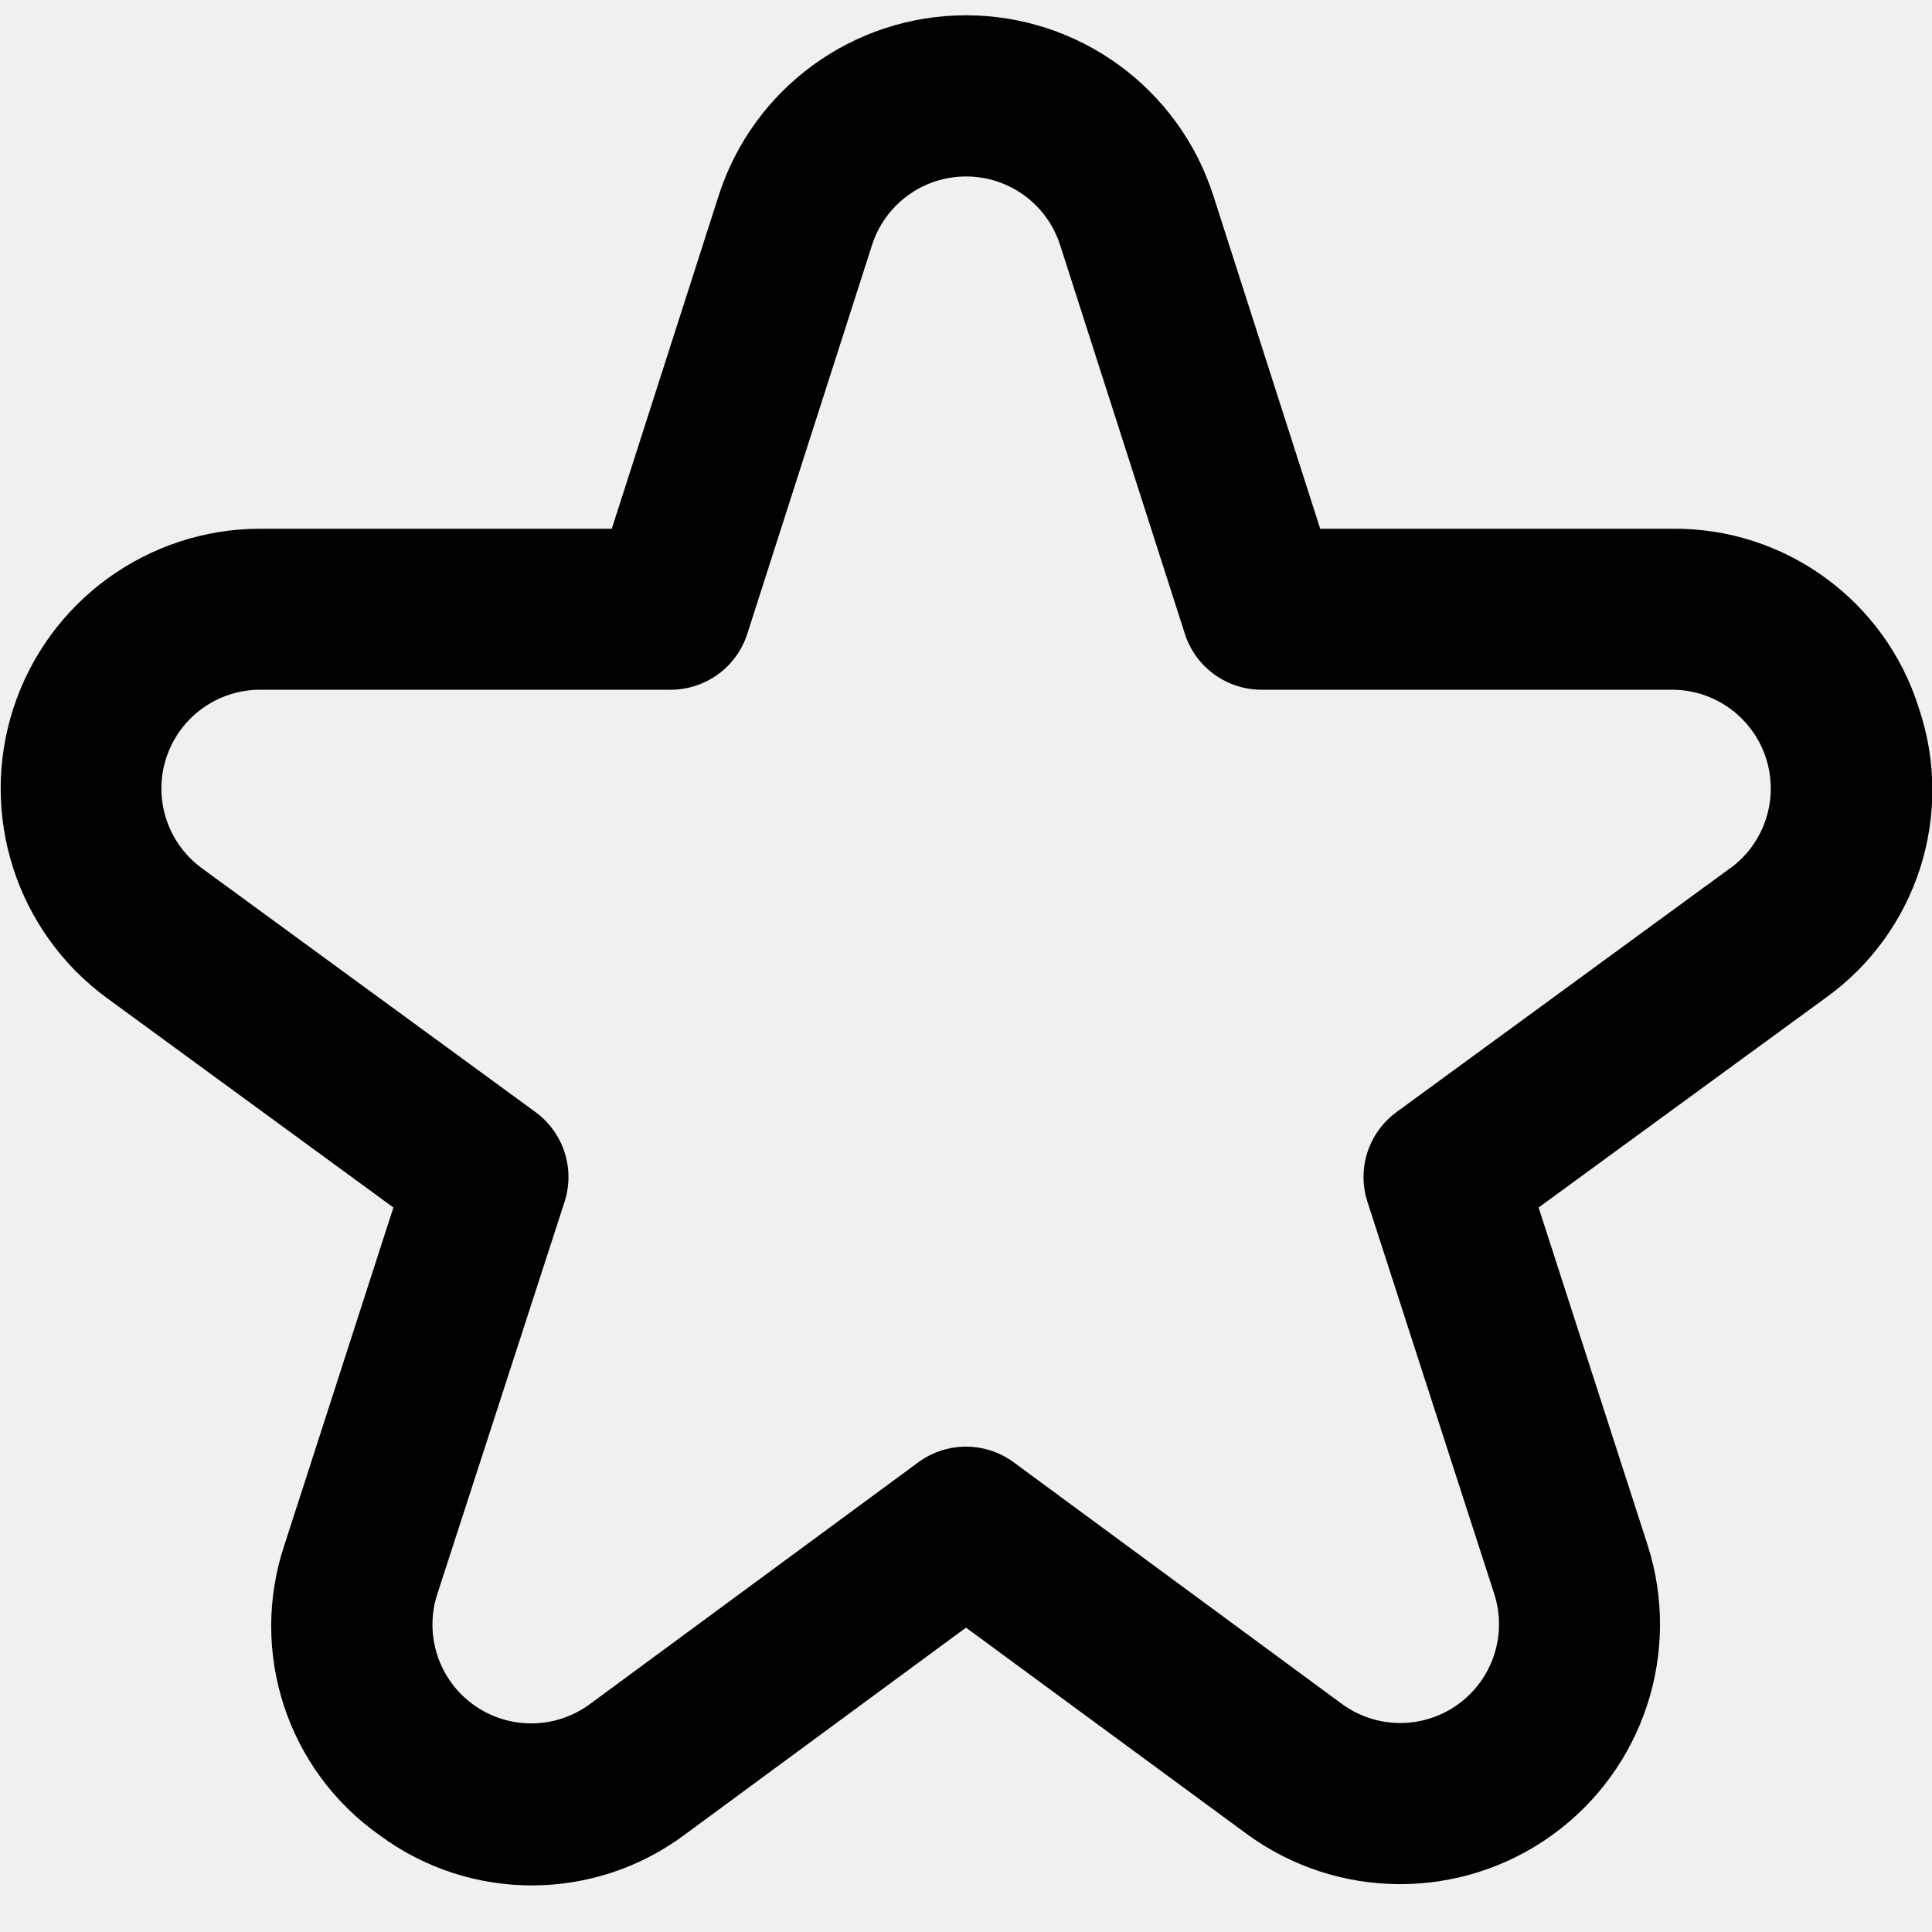
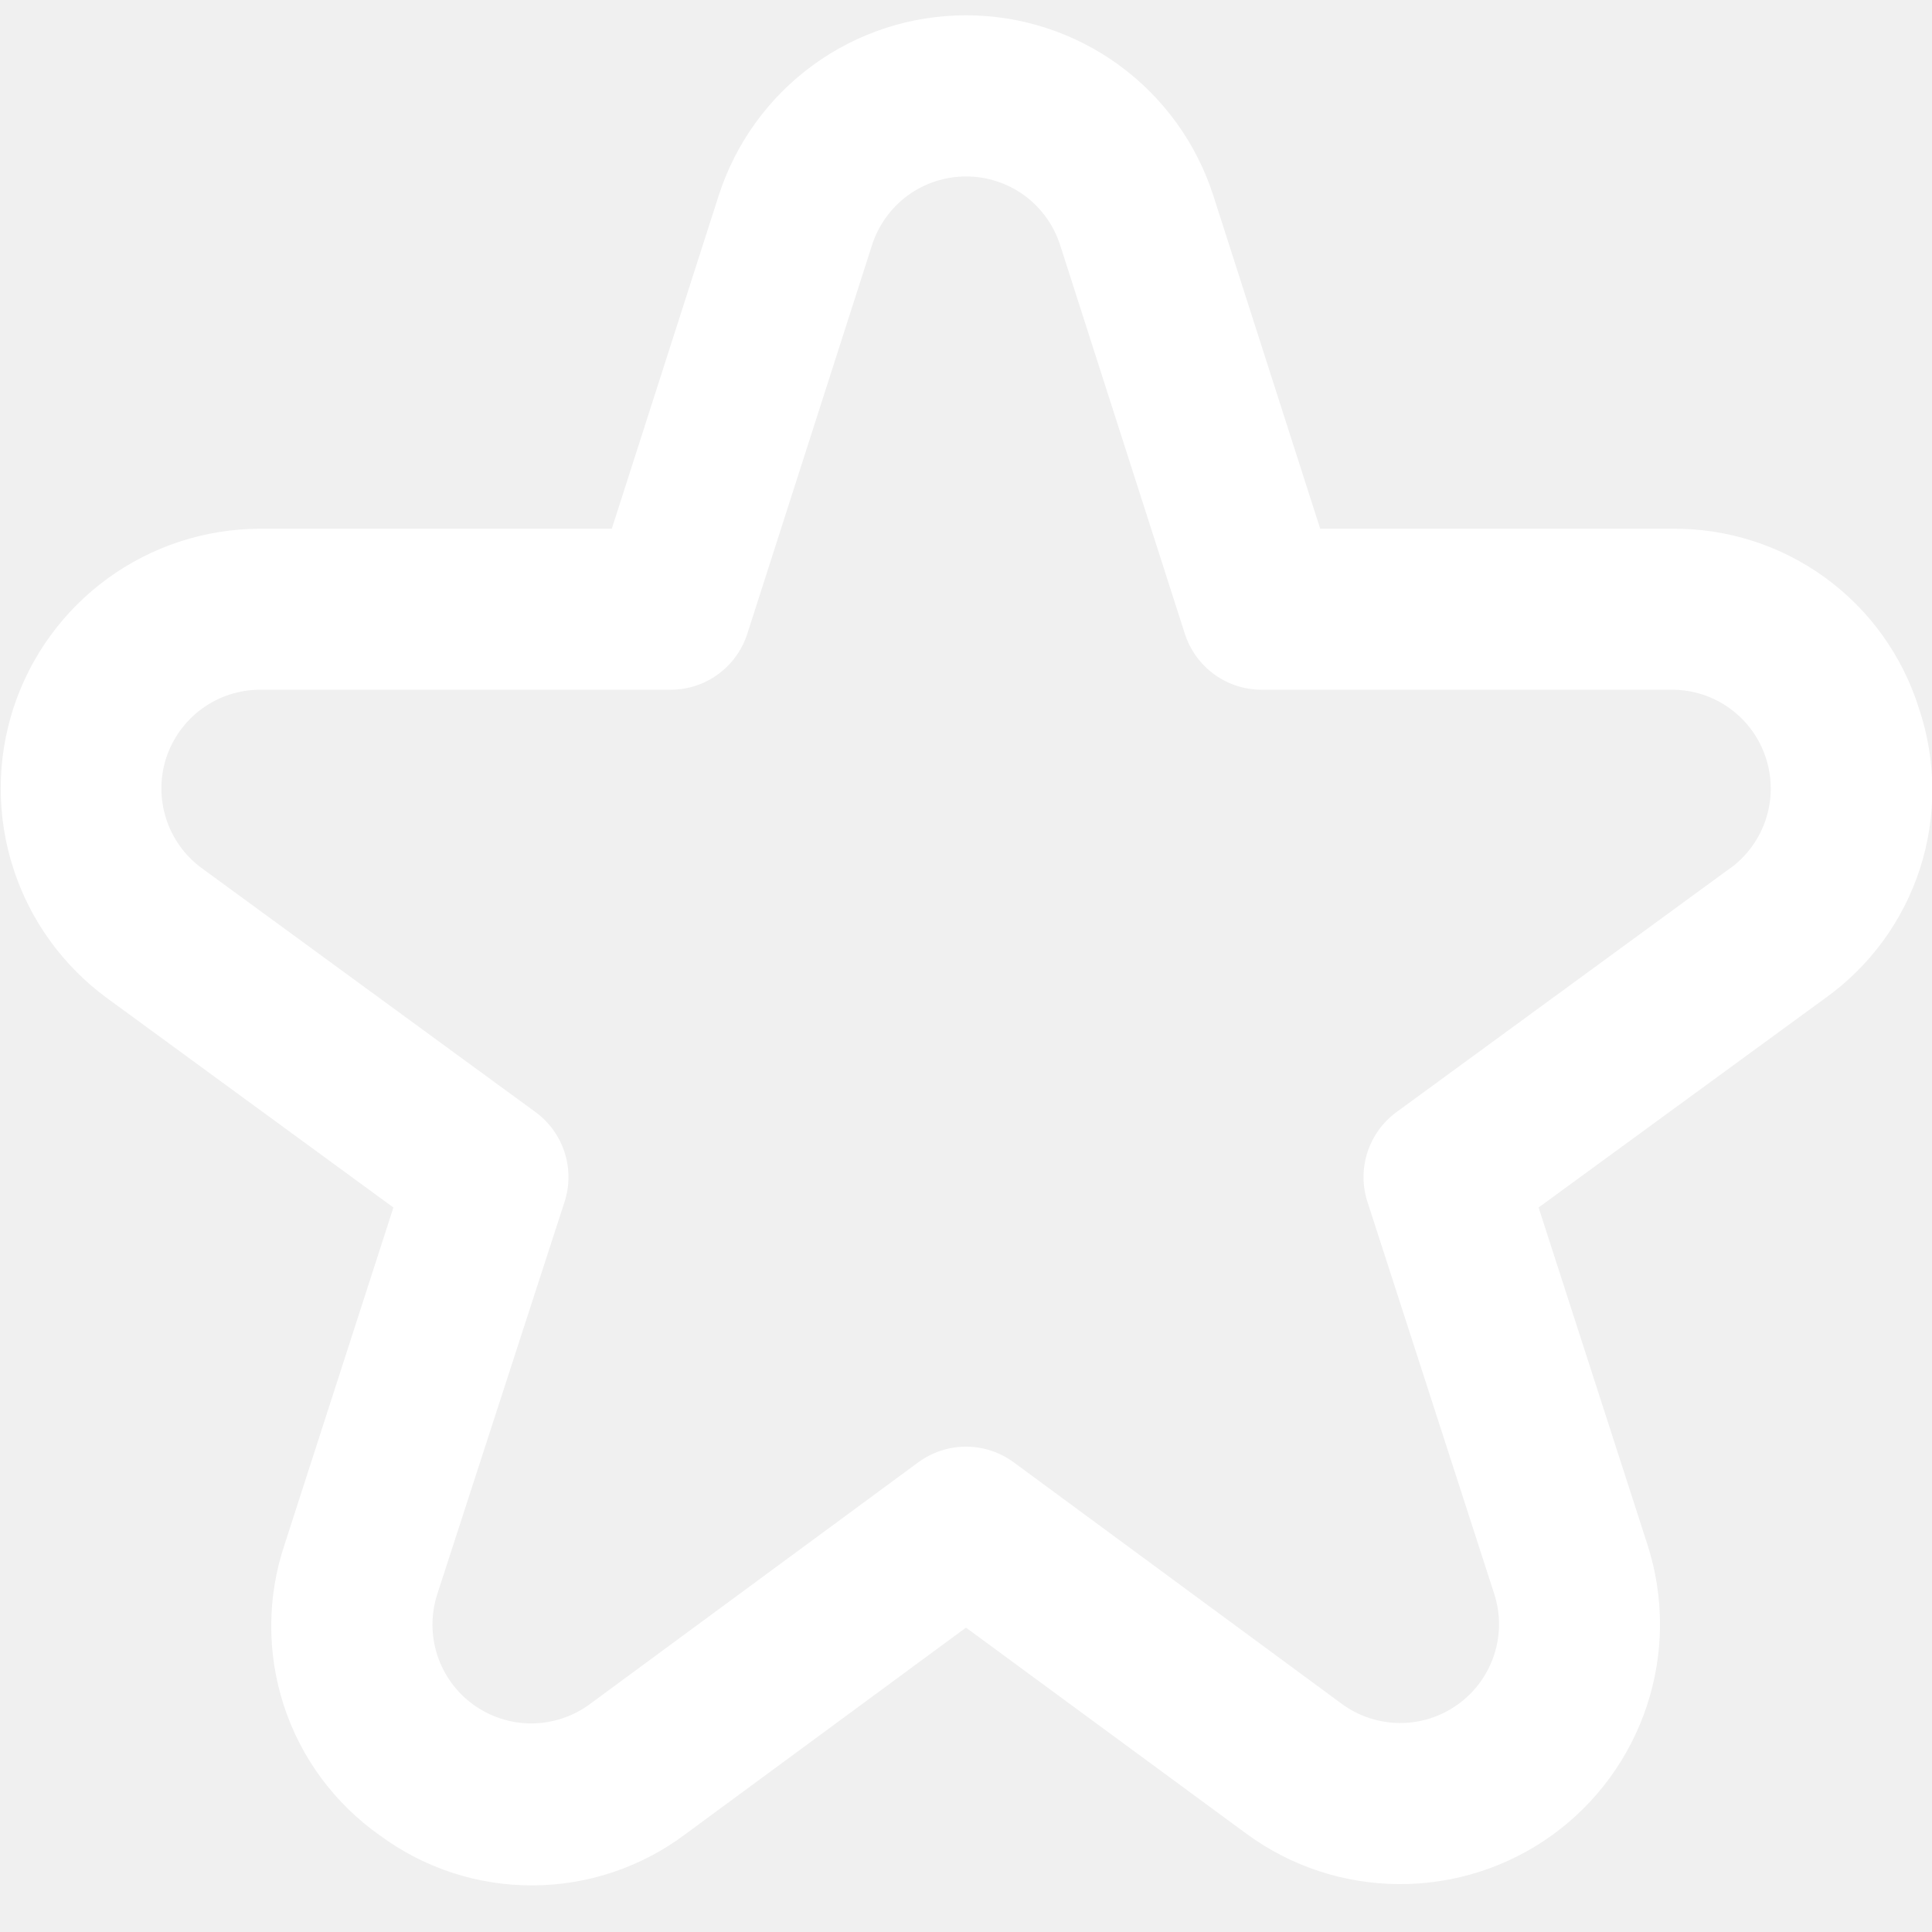
- <svg xmlns="http://www.w3.org/2000/svg" id="Outline" viewBox="0 0 24 24" width="512" height="512">
-   <path d="M23.836,8.794a3.179,3.179,0,0,0-3.067-2.226H16.4L15.073,2.432a3.227,3.227,0,0,0-6.146,0L7.6,6.568H3.231a3.227,3.227,0,0,0-1.9,5.832L4.887,15,3.535,19.187A3.178,3.178,0,0,0,4.719,22.8a3.177,3.177,0,0,0,3.8-.019L12,20.219l3.482,2.559a3.227,3.227,0,0,0,4.983-3.591L19.113,15l3.56-2.6A3.177,3.177,0,0,0,23.836,8.794Zm-2.343,1.991-4.144,3.029a1,1,0,0,0-.362,1.116L18.562,19.8a1.227,1.227,0,0,1-1.895,1.365l-4.075-3a1,1,0,0,0-1.184,0l-4.075,3a1.227,1.227,0,0,1-1.9-1.365L7.013,14.93a1,1,0,0,0-.362-1.116L2.507,10.785a1.227,1.227,0,0,1,.724-2.217h5.1a1,1,0,0,0,.952-.694l1.55-4.831a1.227,1.227,0,0,1,2.336,0l1.55,4.831a1,1,0,0,0,.952.694h5.1a1.227,1.227,0,0,1,.724,2.217Z" />
+ <svg xmlns="http://www.w3.org/2000/svg" width="24" height="24" viewBox="0 0 24 24" fill="none">
+   <g clip-path="url(#clip0_1739_5107)">
+     <path d="M23.836 8.794C23.631 8.143 23.223 7.575 22.67 7.174C22.118 6.773 21.451 6.561 20.769 6.568H16.4L15.073 2.432C14.864 1.781 14.454 1.213 13.902 0.81C13.35 0.407 12.684 0.19 12 0.19C11.316 0.19 10.65 0.407 10.098 0.81C9.546 1.213 9.136 1.781 8.927 2.432L7.6 6.568H3.231C2.551 6.569 1.888 6.785 1.338 7.185C0.788 7.585 0.378 8.149 0.167 8.795C-0.043 9.442 -0.044 10.139 0.165 10.786C0.374 11.434 0.782 11.998 1.331 12.4L4.887 15L3.535 19.187C3.317 19.836 3.314 20.539 3.527 21.19C3.74 21.841 4.159 22.406 4.719 22.8C5.27 23.207 5.937 23.425 6.622 23.421C7.307 23.418 7.972 23.193 8.519 22.781L12 20.219L15.482 22.778C16.032 23.183 16.696 23.402 17.378 23.405C18.061 23.409 18.727 23.196 19.281 22.797C19.834 22.398 20.247 21.833 20.46 21.184C20.673 20.536 20.675 19.837 20.465 19.187L19.113 15L22.673 12.4C23.228 12.004 23.641 11.439 23.851 10.789C24.06 10.14 24.055 9.44 23.836 8.794ZM21.493 10.785L17.349 13.814C17.179 13.938 17.052 14.113 16.987 14.313C16.922 14.514 16.922 14.73 16.987 14.93L18.562 19.8C18.642 20.047 18.641 20.313 18.56 20.559C18.479 20.806 18.322 21.021 18.111 21.172C17.901 21.324 17.648 21.405 17.388 21.404C17.128 21.402 16.876 21.319 16.667 21.165L12.592 18.165C12.42 18.039 12.213 17.971 12 17.971C11.787 17.971 11.58 18.039 11.408 18.165L7.333 21.165C7.124 21.321 6.871 21.406 6.61 21.409C6.35 21.411 6.095 21.33 5.883 21.178C5.672 21.026 5.514 20.811 5.433 20.563C5.352 20.315 5.352 20.048 5.433 19.8L7.013 14.93C7.078 14.73 7.078 14.514 7.013 14.313C6.948 14.113 6.821 13.938 6.651 13.814L2.507 10.785C2.298 10.632 2.143 10.417 2.064 10.171C1.985 9.925 1.985 9.66 2.065 9.414C2.146 9.168 2.302 8.954 2.511 8.802C2.72 8.65 2.972 8.568 3.231 8.568H8.331C8.543 8.568 8.749 8.501 8.92 8.376C9.091 8.251 9.218 8.076 9.283 7.874L10.833 3.043C10.913 2.796 11.069 2.58 11.278 2.427C11.488 2.274 11.741 2.192 12.001 2.192C12.261 2.192 12.514 2.274 12.724 2.427C12.934 2.58 13.089 2.796 13.169 3.043L14.719 7.874C14.784 8.076 14.911 8.251 15.082 8.376C15.253 8.501 15.459 8.568 15.671 8.568H20.771C21.03 8.568 21.282 8.65 21.491 8.802C21.7 8.954 21.856 9.168 21.936 9.414C22.017 9.66 22.017 9.925 21.938 10.171C21.859 10.417 21.704 10.632 21.495 10.785H21.493Z" fill="white" />
+   </g>
+   <defs>
+     <clipPath id="clip0_1739_5107">
+       <rect width="24" height="24" fill="white" />
+     </clipPath>
+   </defs>
</svg>
